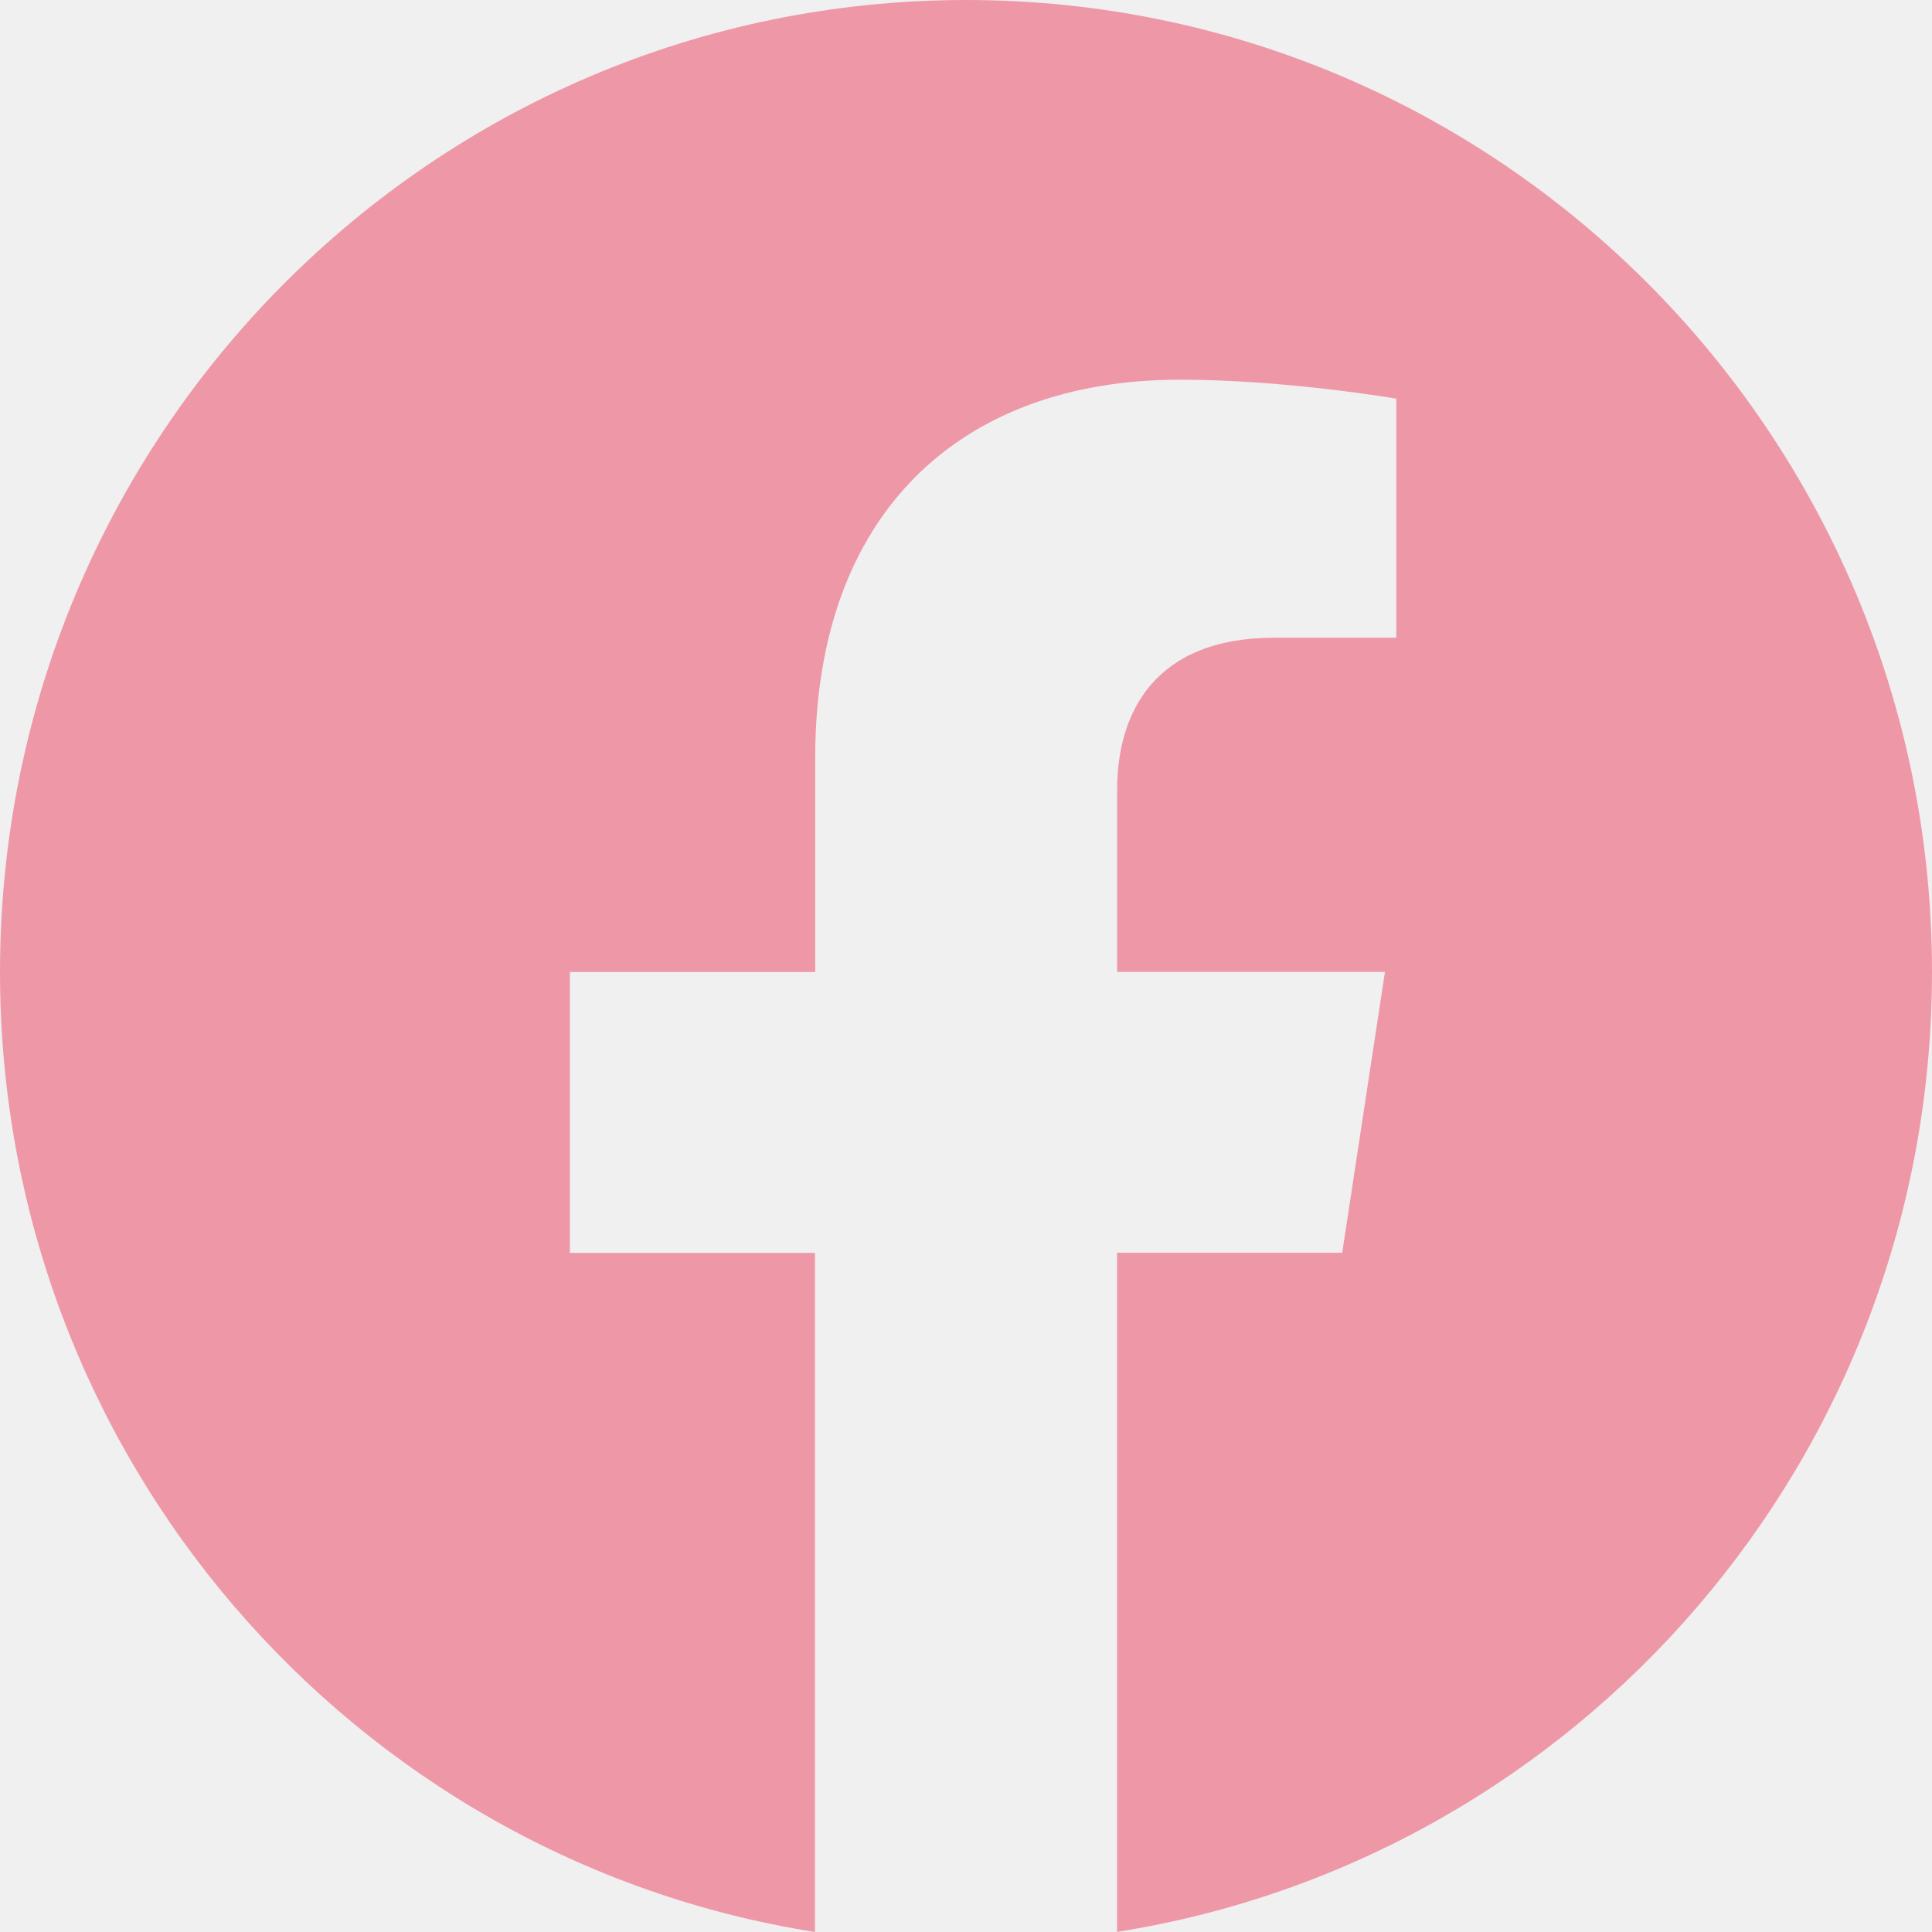
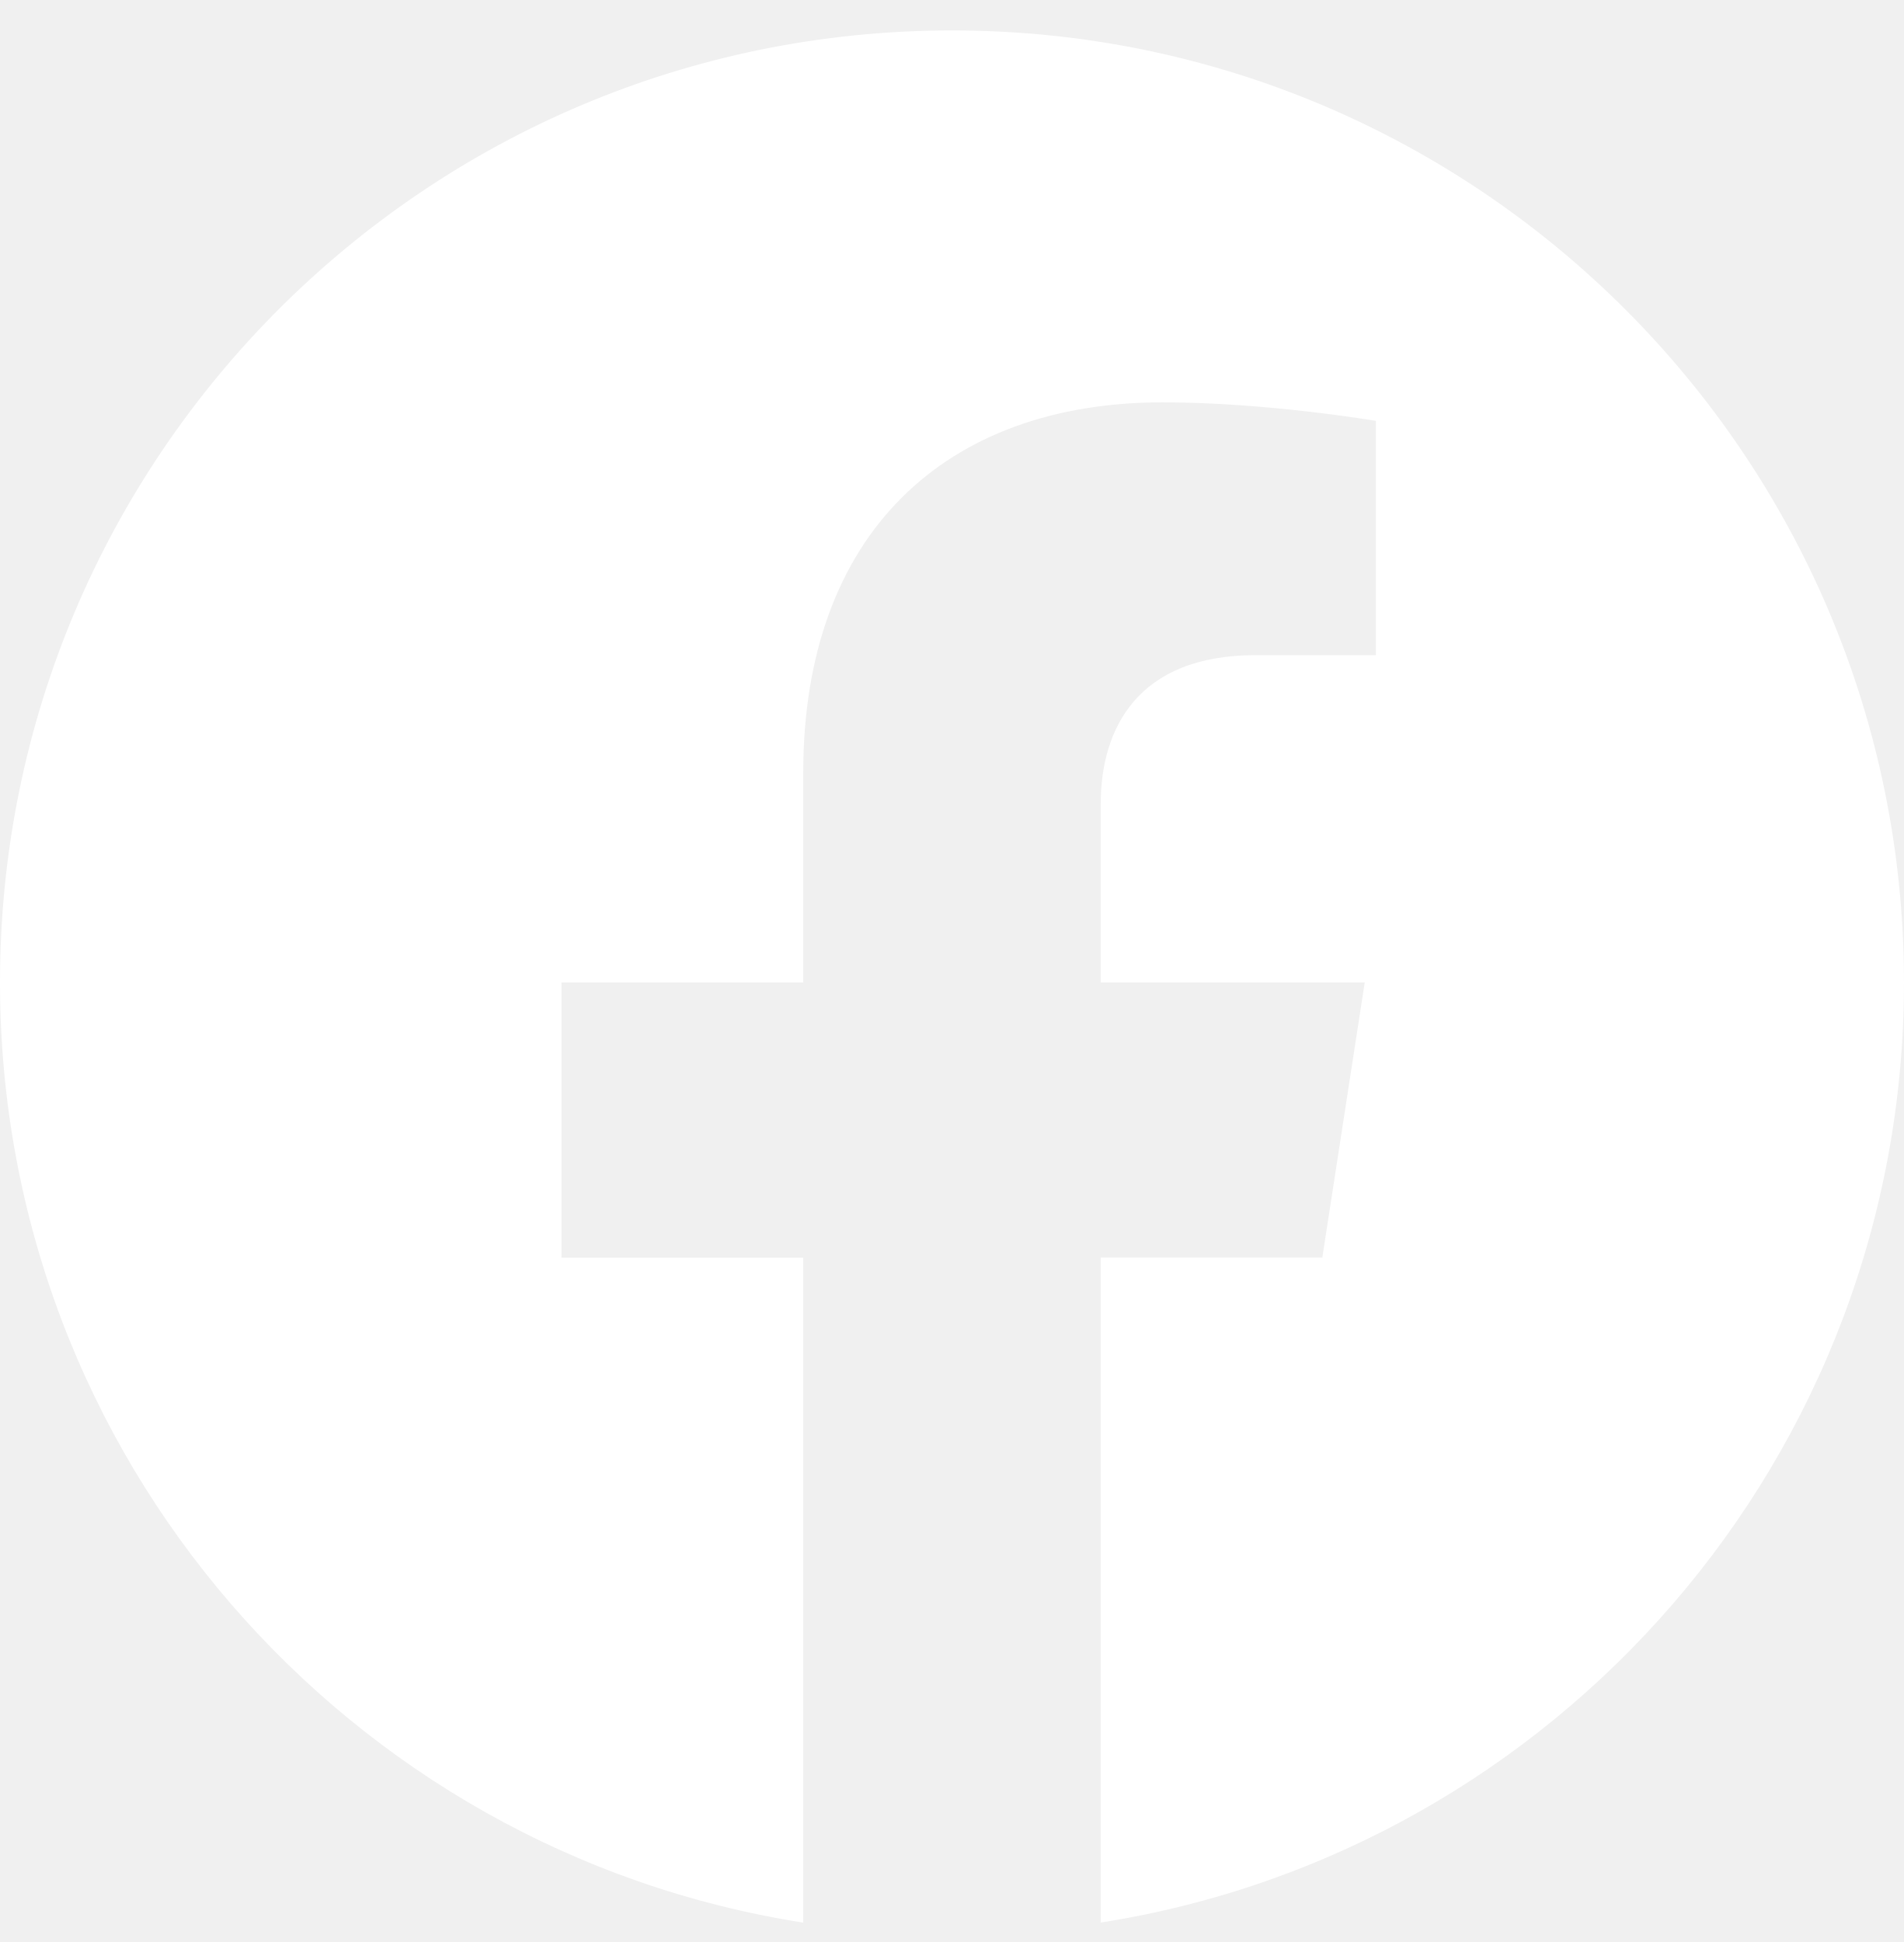
- <svg xmlns="http://www.w3.org/2000/svg" width="64" height="64" viewBox="0 0 64 64" fill="none">
-   <path d="M64 32.196C64 14.414 49.674 0 32.004 0C14.326 0.004 0 14.414 0 32.2C0 48.266 11.703 61.584 26.997 64V41.503H18.878V32.2H27.005V25.101C27.005 17.034 31.784 12.578 39.091 12.578C42.595 12.578 46.254 13.206 46.254 13.206V21.125H42.219C38.247 21.125 37.007 23.609 37.007 26.157V32.196H45.878L44.462 41.499H37.003V63.996C52.297 61.58 64 48.262 64 32.196Z" fill="#EE98A7" />
+ <svg xmlns="http://www.w3.org/2000/svg" width="50" height="51" viewBox="0 0 50 51" fill="none">
+   <path d="M50 25.799C50 11.988 38.802 0.799 25 0.799C11.189 0.799 0 11.988 0 25.799C0 38.274 9.139 48.618 21.094 50.491V33.027H14.745V25.8H21.094V20.29C21.094 14.025 24.82 10.566 30.533 10.566C33.269 10.566 36.133 11.053 36.133 11.053V17.205H32.975C29.875 17.205 28.906 19.135 28.906 21.111V25.799H35.839L34.725 33.025H28.906V50.489C40.852 48.616 50 38.272 50 25.797V25.799Z" fill="white" />
</svg>
